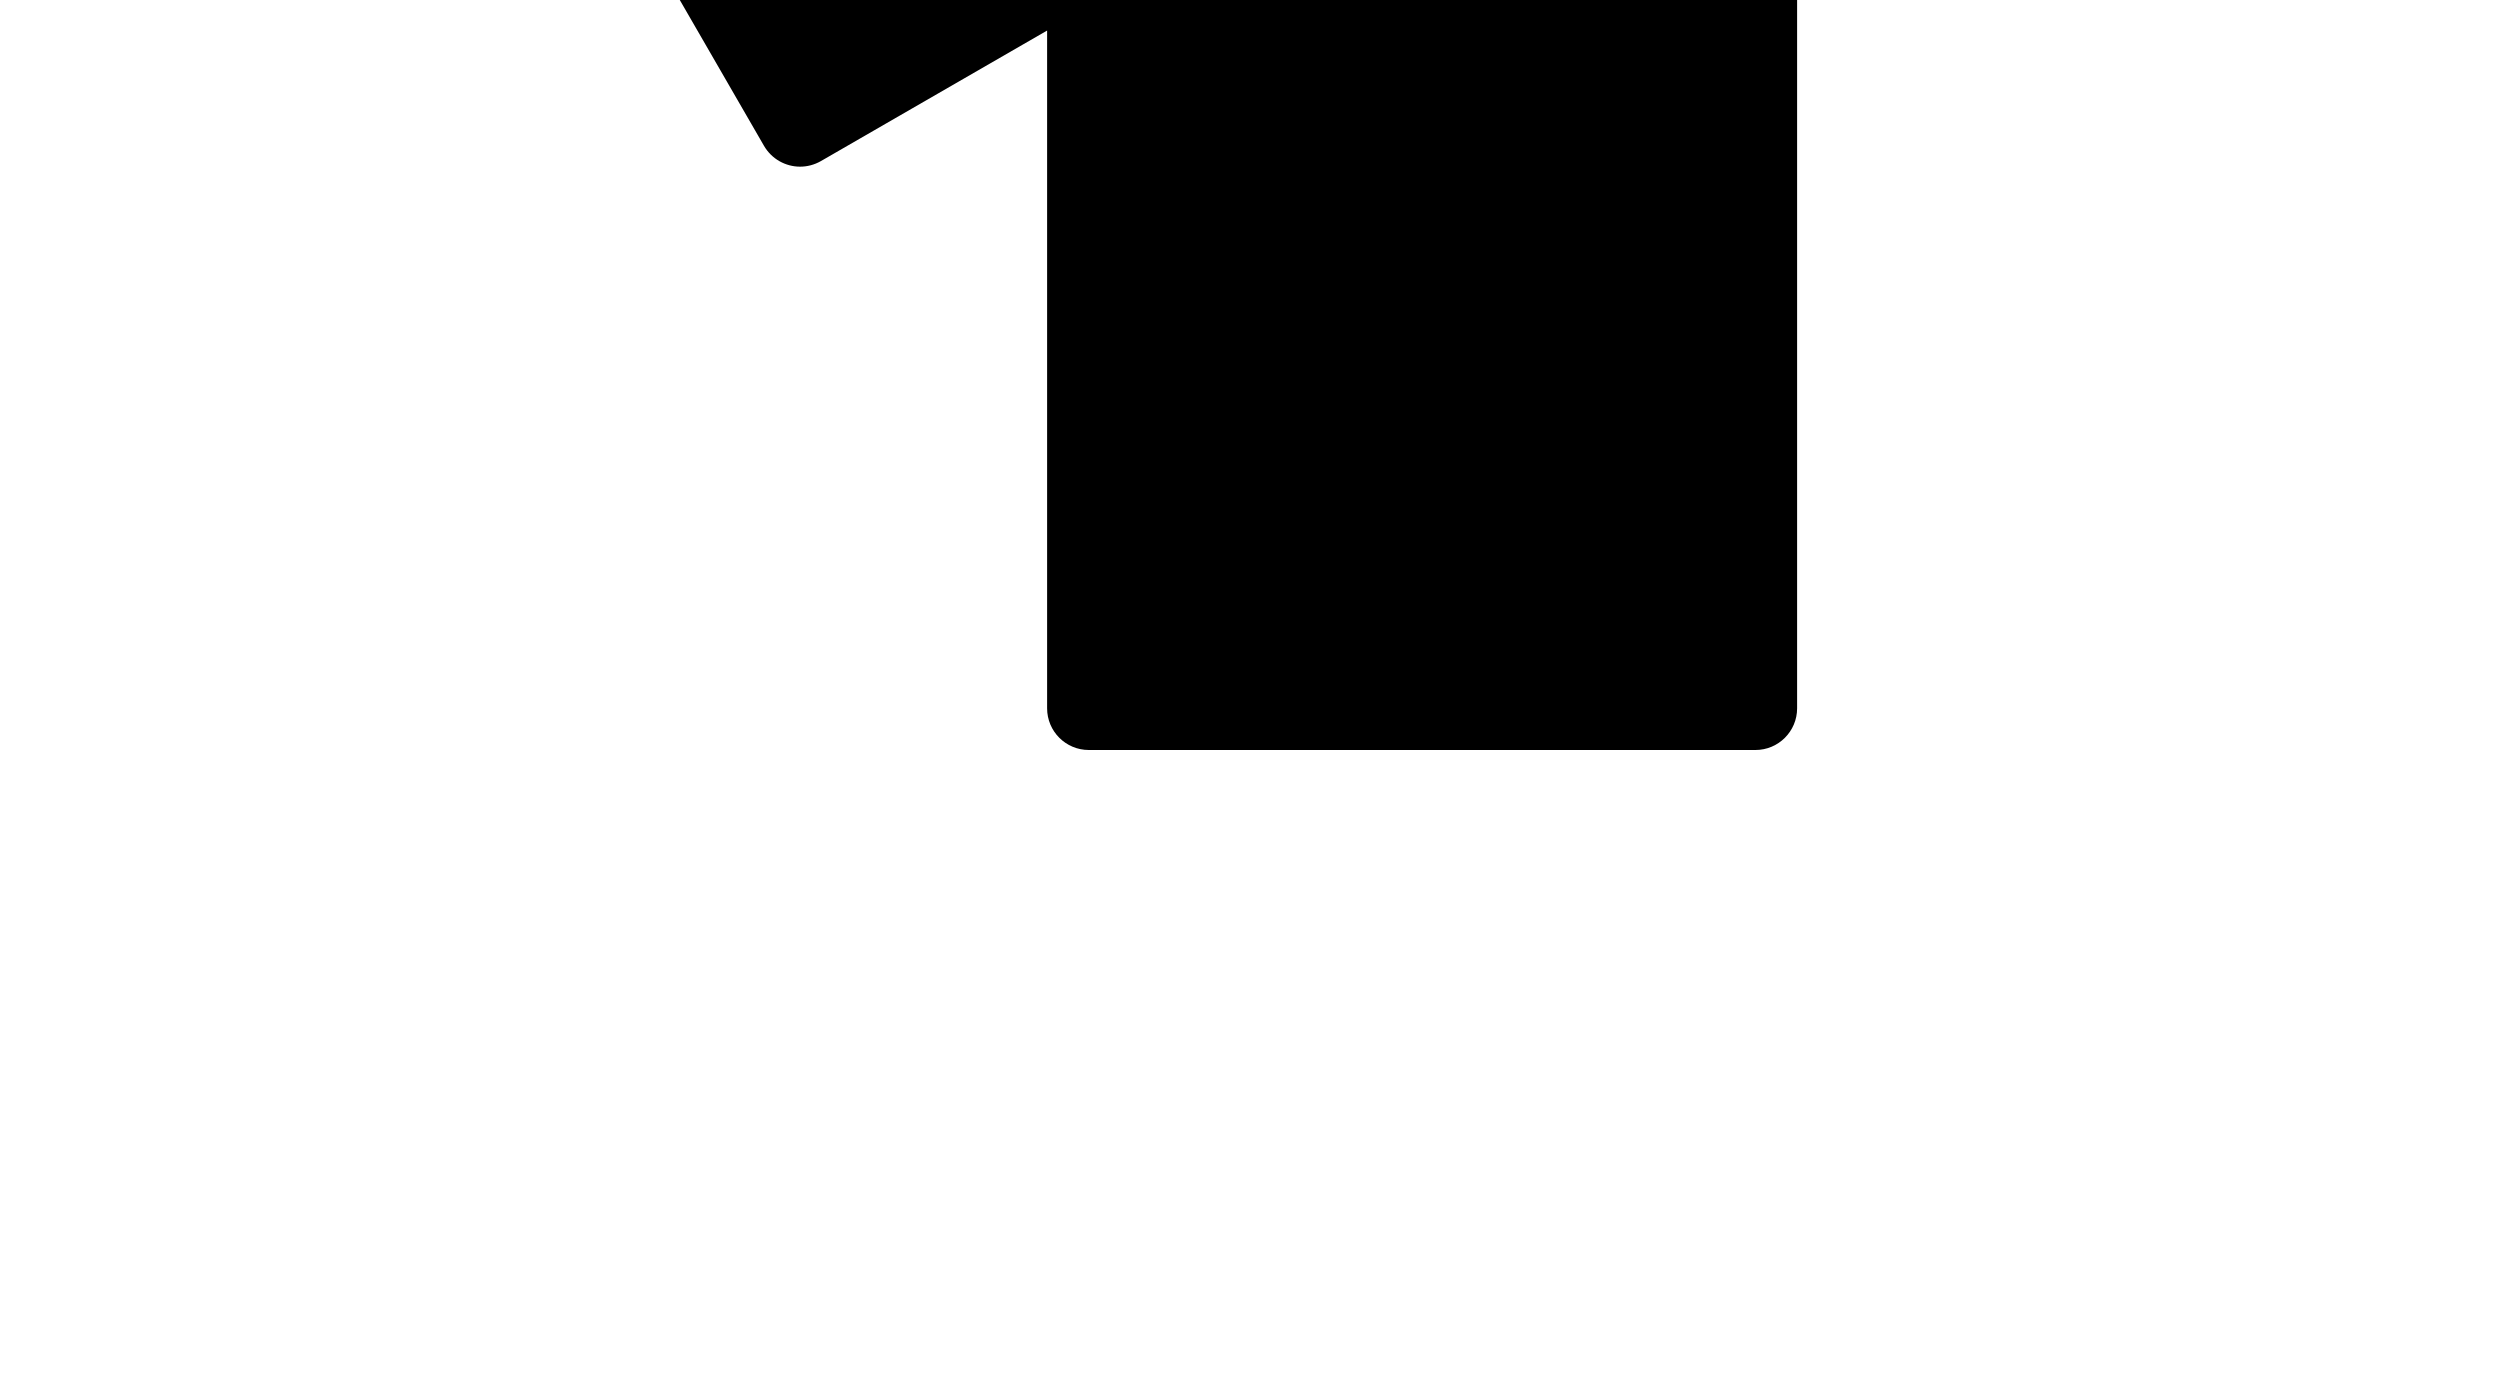
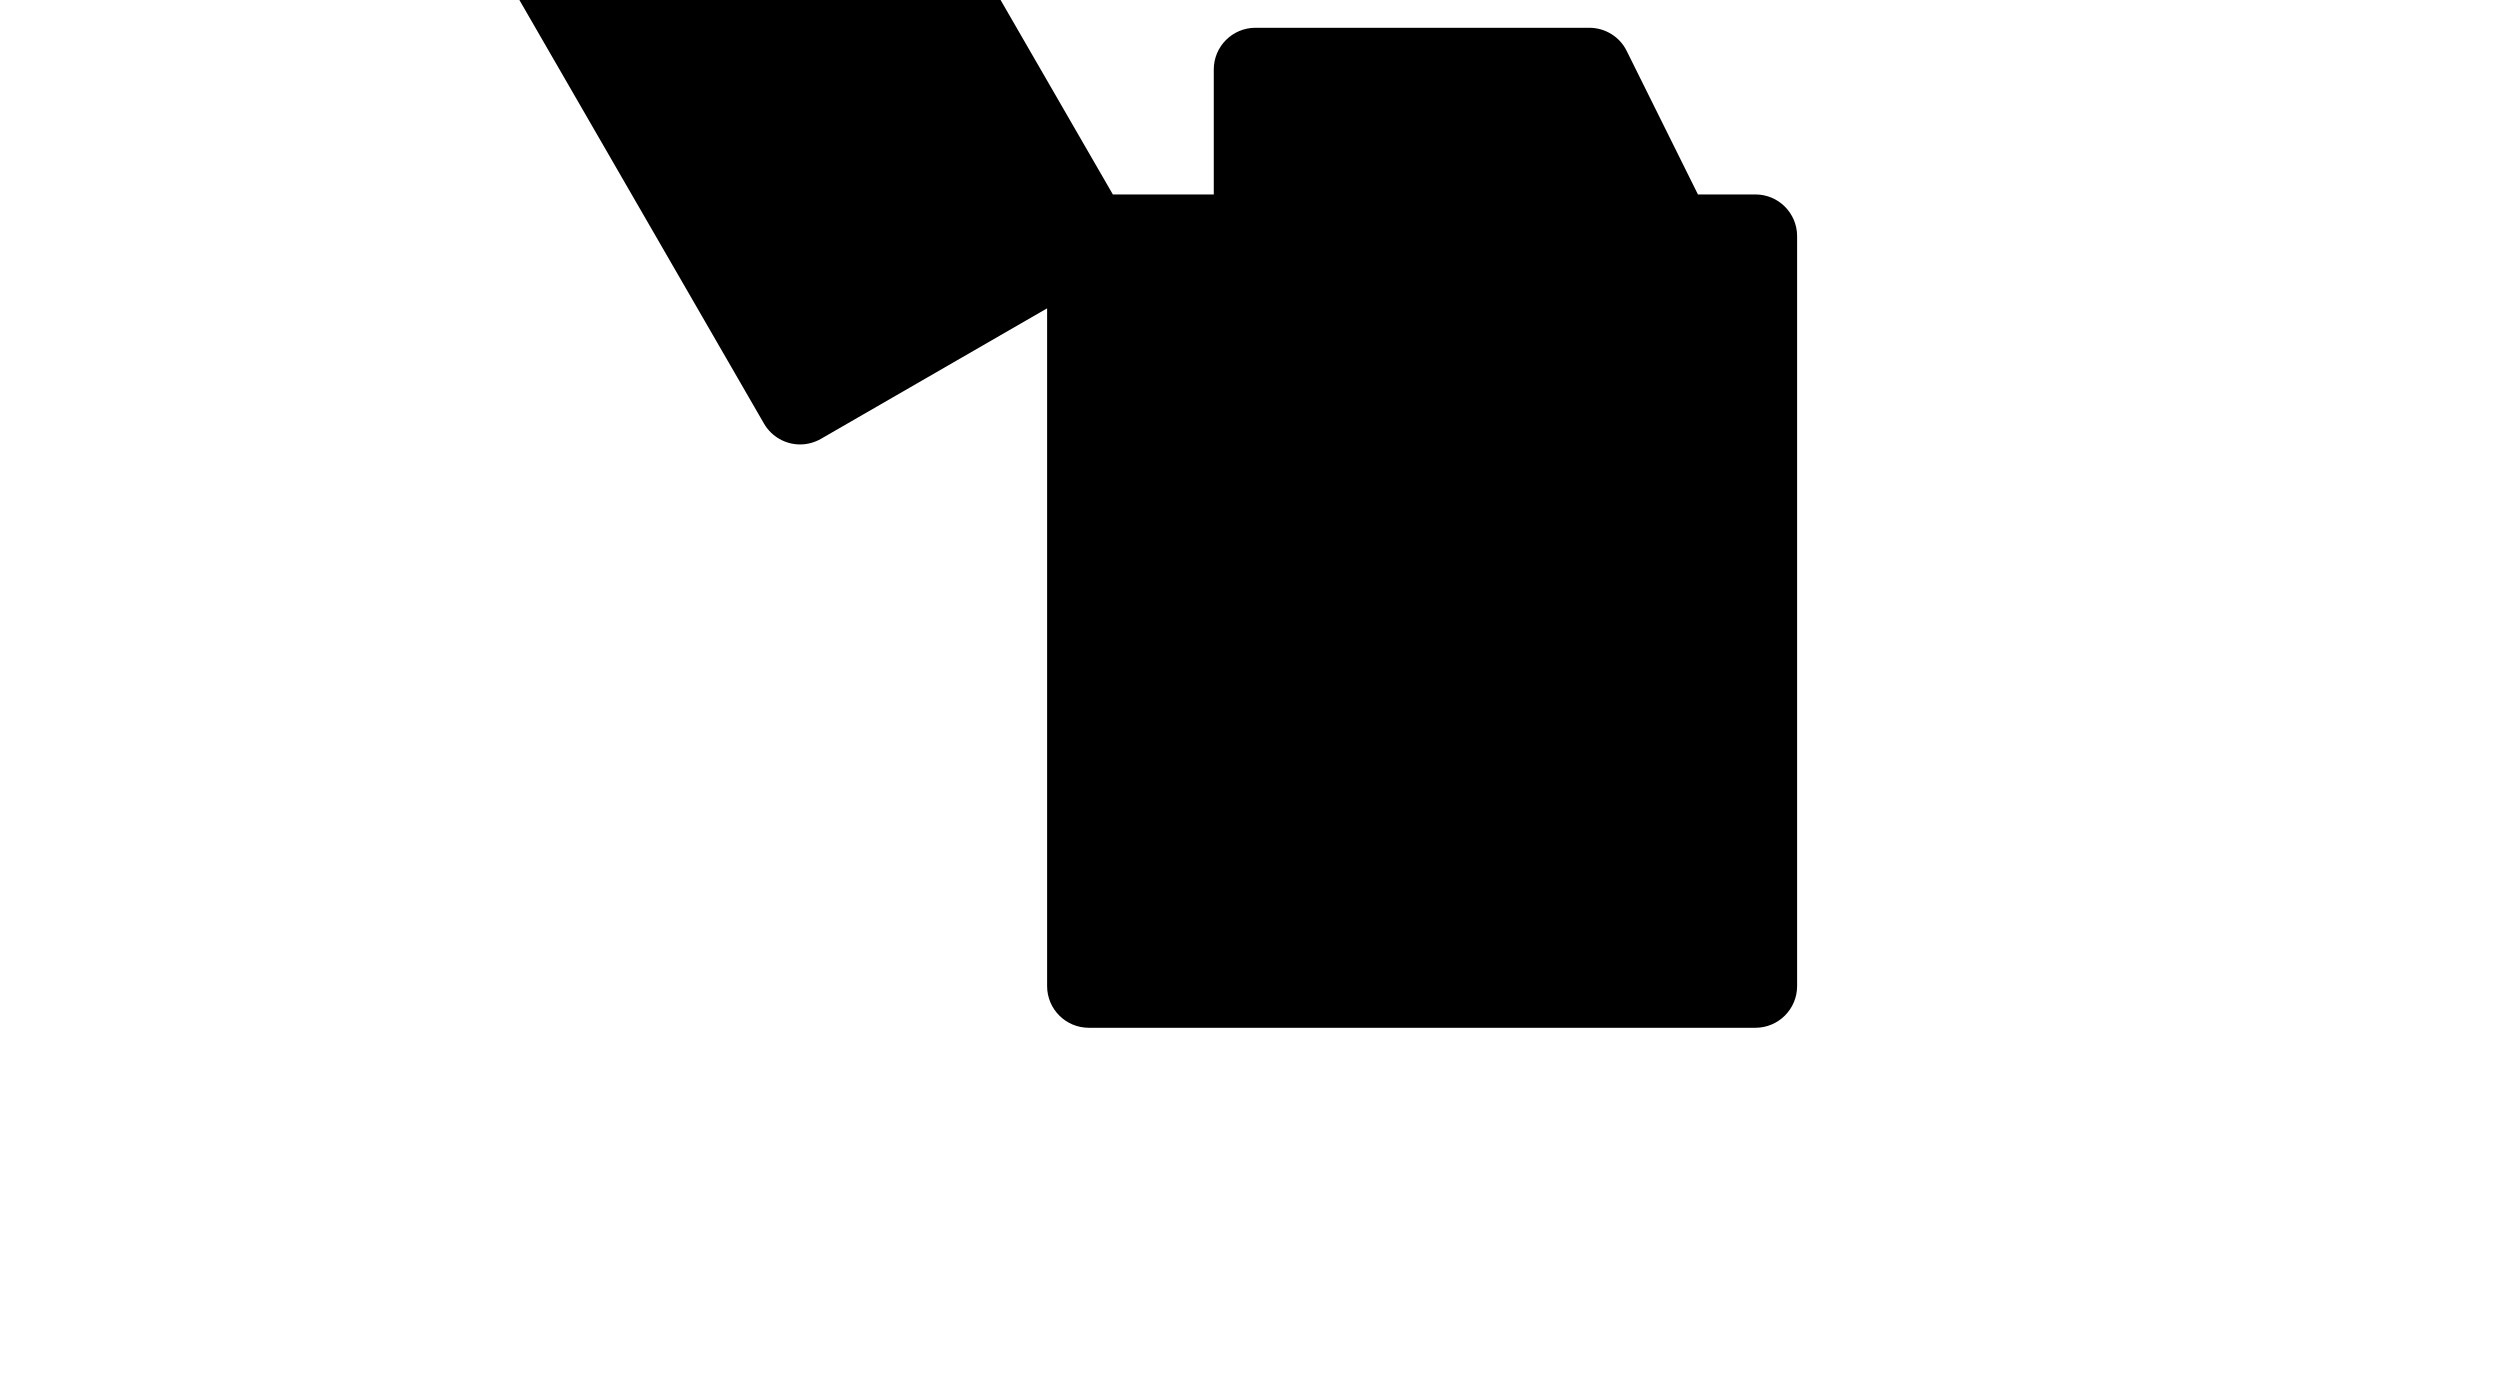
- <svg xmlns="http://www.w3.org/2000/svg" version="1.1" x="0px" y="0px" viewBox="10 50 90 50" enable-background="new 0 0 100 100" xml:space="preserve">
+ <svg xmlns="http://www.w3.org/2000/svg" version="1.1" x="0px" y="0px" viewBox="10 40 90 50" enable-background="new 0 0 100 100" xml:space="preserve">
  <path d="M73.196,47h-2.07l-2.566-5.168C68.31,41.324,67.786,41,67.216,41h-12.02c-0.828,0-1.5,0.672-1.5,1.5V47h-3.633    L38.497,26.969c-0.418-0.719-1.334-0.965-2.051-0.551l-10.393,6c-0.717,0.412-0.963,1.332-0.549,2.051l12,20.781    c0.279,0.48,0.783,0.75,1.299,0.75c0.256,0,0.514-0.066,0.75-0.201l8.143-4.699v24.4c0,0.828,0.672,1.5,1.5,1.5h24    c0.828,0,1.5-0.672,1.5-1.5v-27C74.696,47.672,74.024,47,73.196,47z" fill="param(fill)" fill-opacity="param(fill-opacity)" stroke="param(outline)" stroke-opacity="param(outline-opacity)" stroke-width="param(outline-width)" />
  <path d="M67.196,38c2.25,0,3.344-1.066,3.867-1.957c0.992-1.691,0.824-4.25-0.508-7.816c-0.896-2.398-2.004-4.375-2.051-4.461    C68.235,23.291,67.737,23,67.196,23c-0.543,0-1.041,0.293-1.309,0.766c-0.049,0.086-1.156,2.062-2.053,4.461    c-1.33,3.562-1.5,6.125-0.506,7.816C63.849,36.938,64.946,38,67.196,38z" fill="param(fill)" fill-opacity="param(fill-opacity)" stroke="param(outline)" stroke-opacity="param(outline-opacity)" stroke-width="param(outline-width)" />
</svg>
